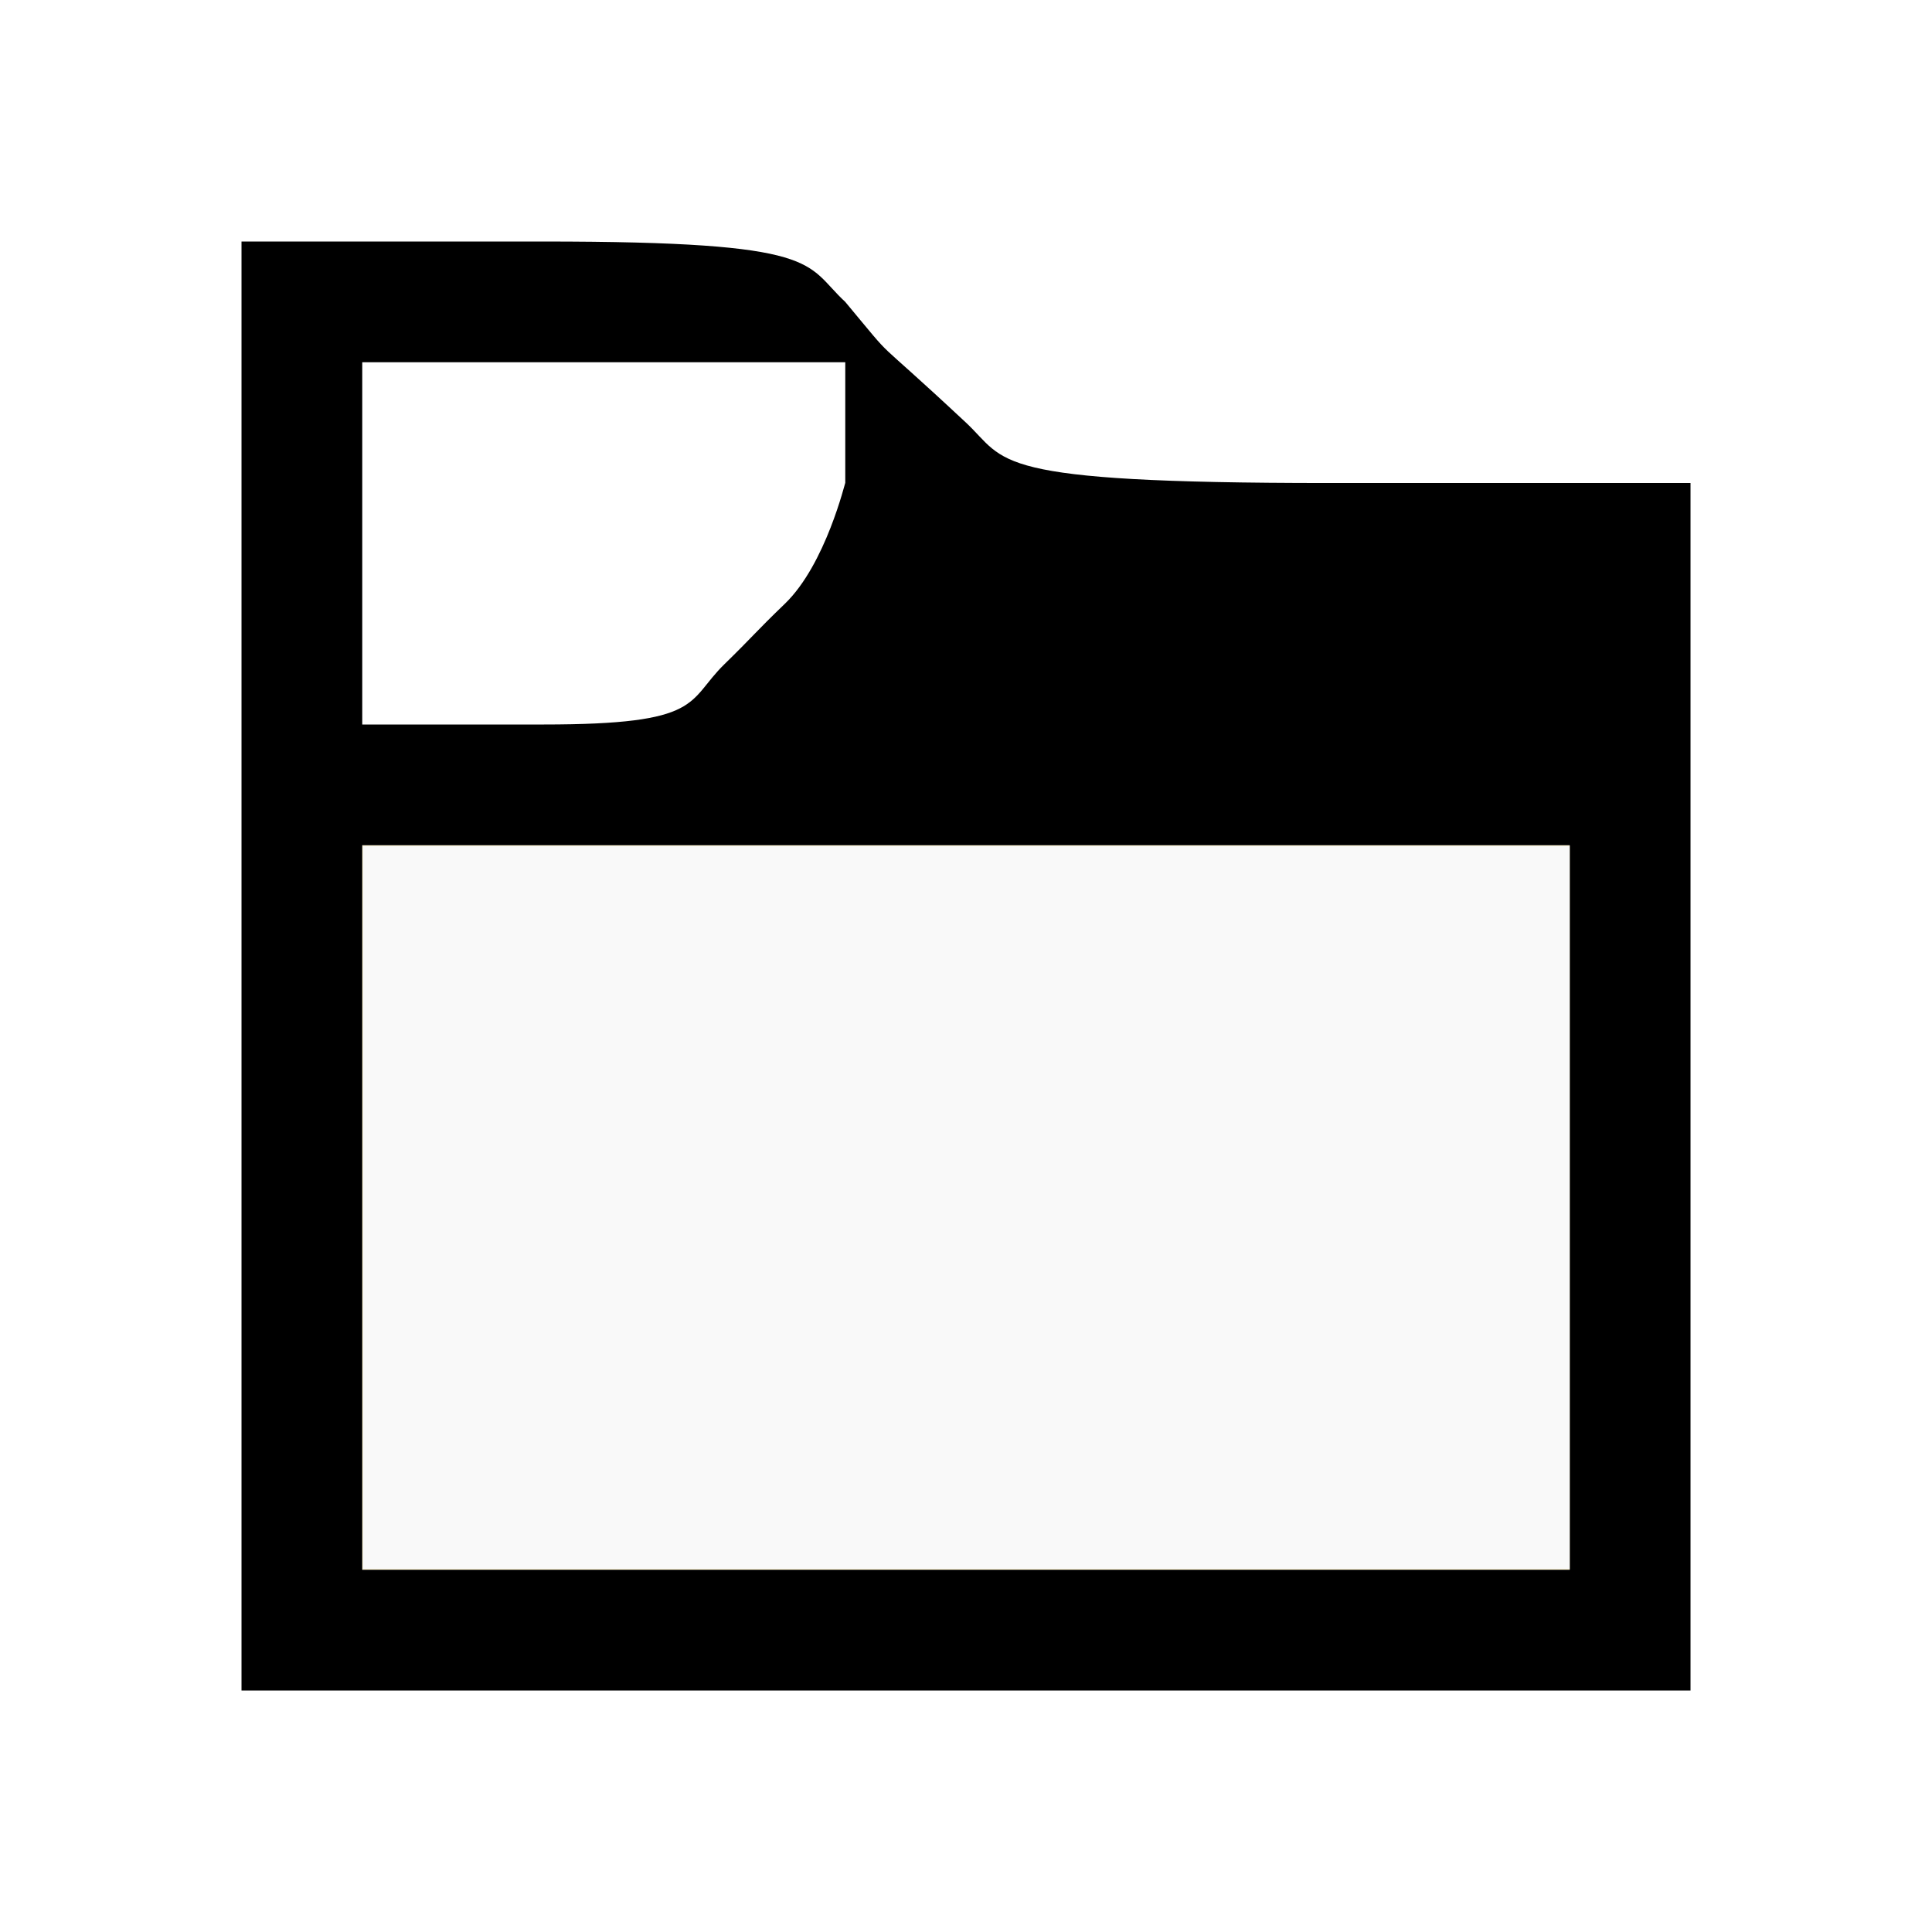
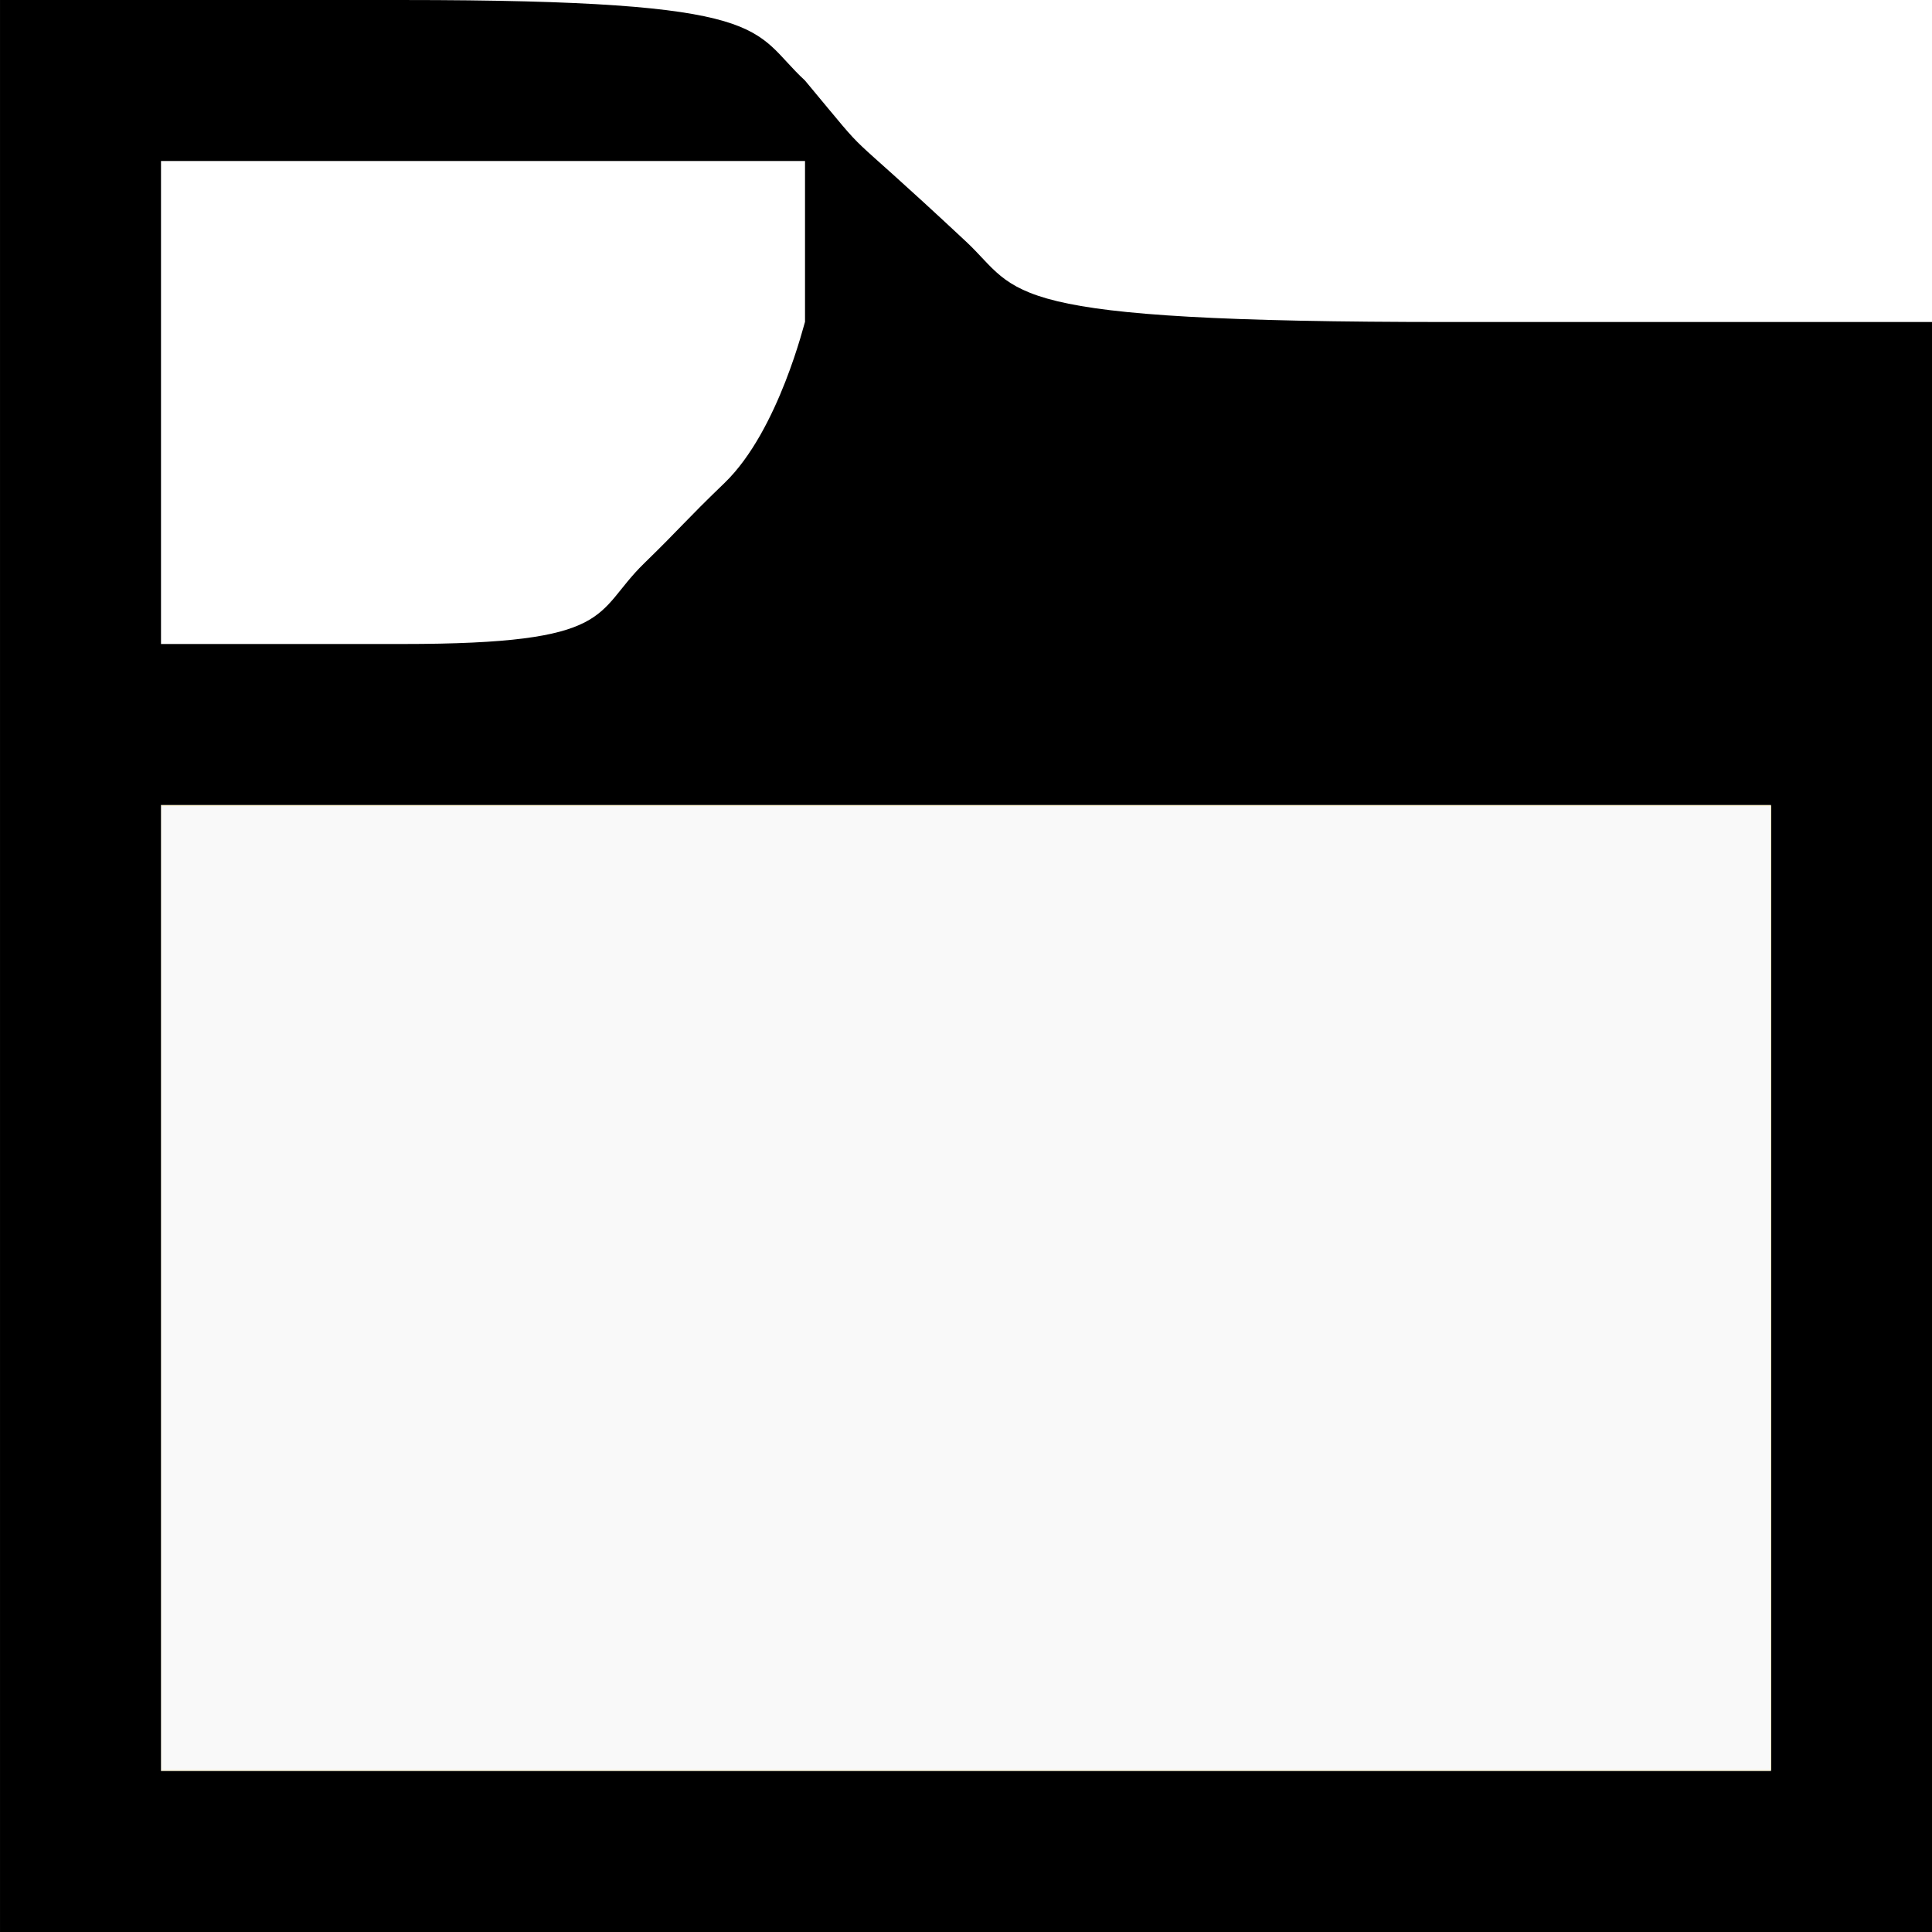
- <svg xmlns="http://www.w3.org/2000/svg" version="1.1" id="svg1" width="85.333" height="85.333" viewBox="0 0 85.333 85.333">
+ <svg xmlns="http://www.w3.org/2000/svg" version="1.1" id="svg1" width="64" height="64" viewBox="0 0 64 64">
  <defs id="defs1" />
-   <g id="g1">
+   <g id="g1" transform="translate(-10.66667,-10.66667)">
    <path style="fill:#000000" d="M 10.667,42.667 V 10.667 h 13.333 c 12.444,0 11.505,0.978 13.333,2.667 2.472,2.966 0.814,1.112 5.333,5.333 1.841,1.719 0.889,2.667 16,2.667 H 74.667 V 48 74.667 H 42.667 10.667 Z M 69.333,53.333 V 37.333 H 42.667 16 v 16 16 H 42.667 69.333 Z M 32,29.333 c 1.273,-1.241 1.324,-1.373 2.667,-2.667 1.813,-1.747 2.667,-5.408 2.667,-5.333 V 16 H 26.667 16 v 8 8 h 8 c 7.111,0 6.305,-1.015 8,-2.667 z" id="path1" />
    <path style="fill:#ffd42a;stroke-width:0.051" d="M 16.022,53.33 V 37.359 h 26.652 26.652 V 53.33 69.301 H 42.674 16.022 Z" id="path2" />
    <path style="fill:#ffeeaa;stroke-width:0.051" d="M 16.022,53.33 V 37.359 h 26.652 26.652 V 53.33 69.301 H 42.674 16.022 Z" id="path3" />
    <path style="fill:#f9f9f9;stroke-width:0.051" d="M 16.022,53.33 V 37.359 h 26.652 26.652 V 53.33 69.301 H 42.674 16.022 Z" id="path4" />
  </g>
</svg>
